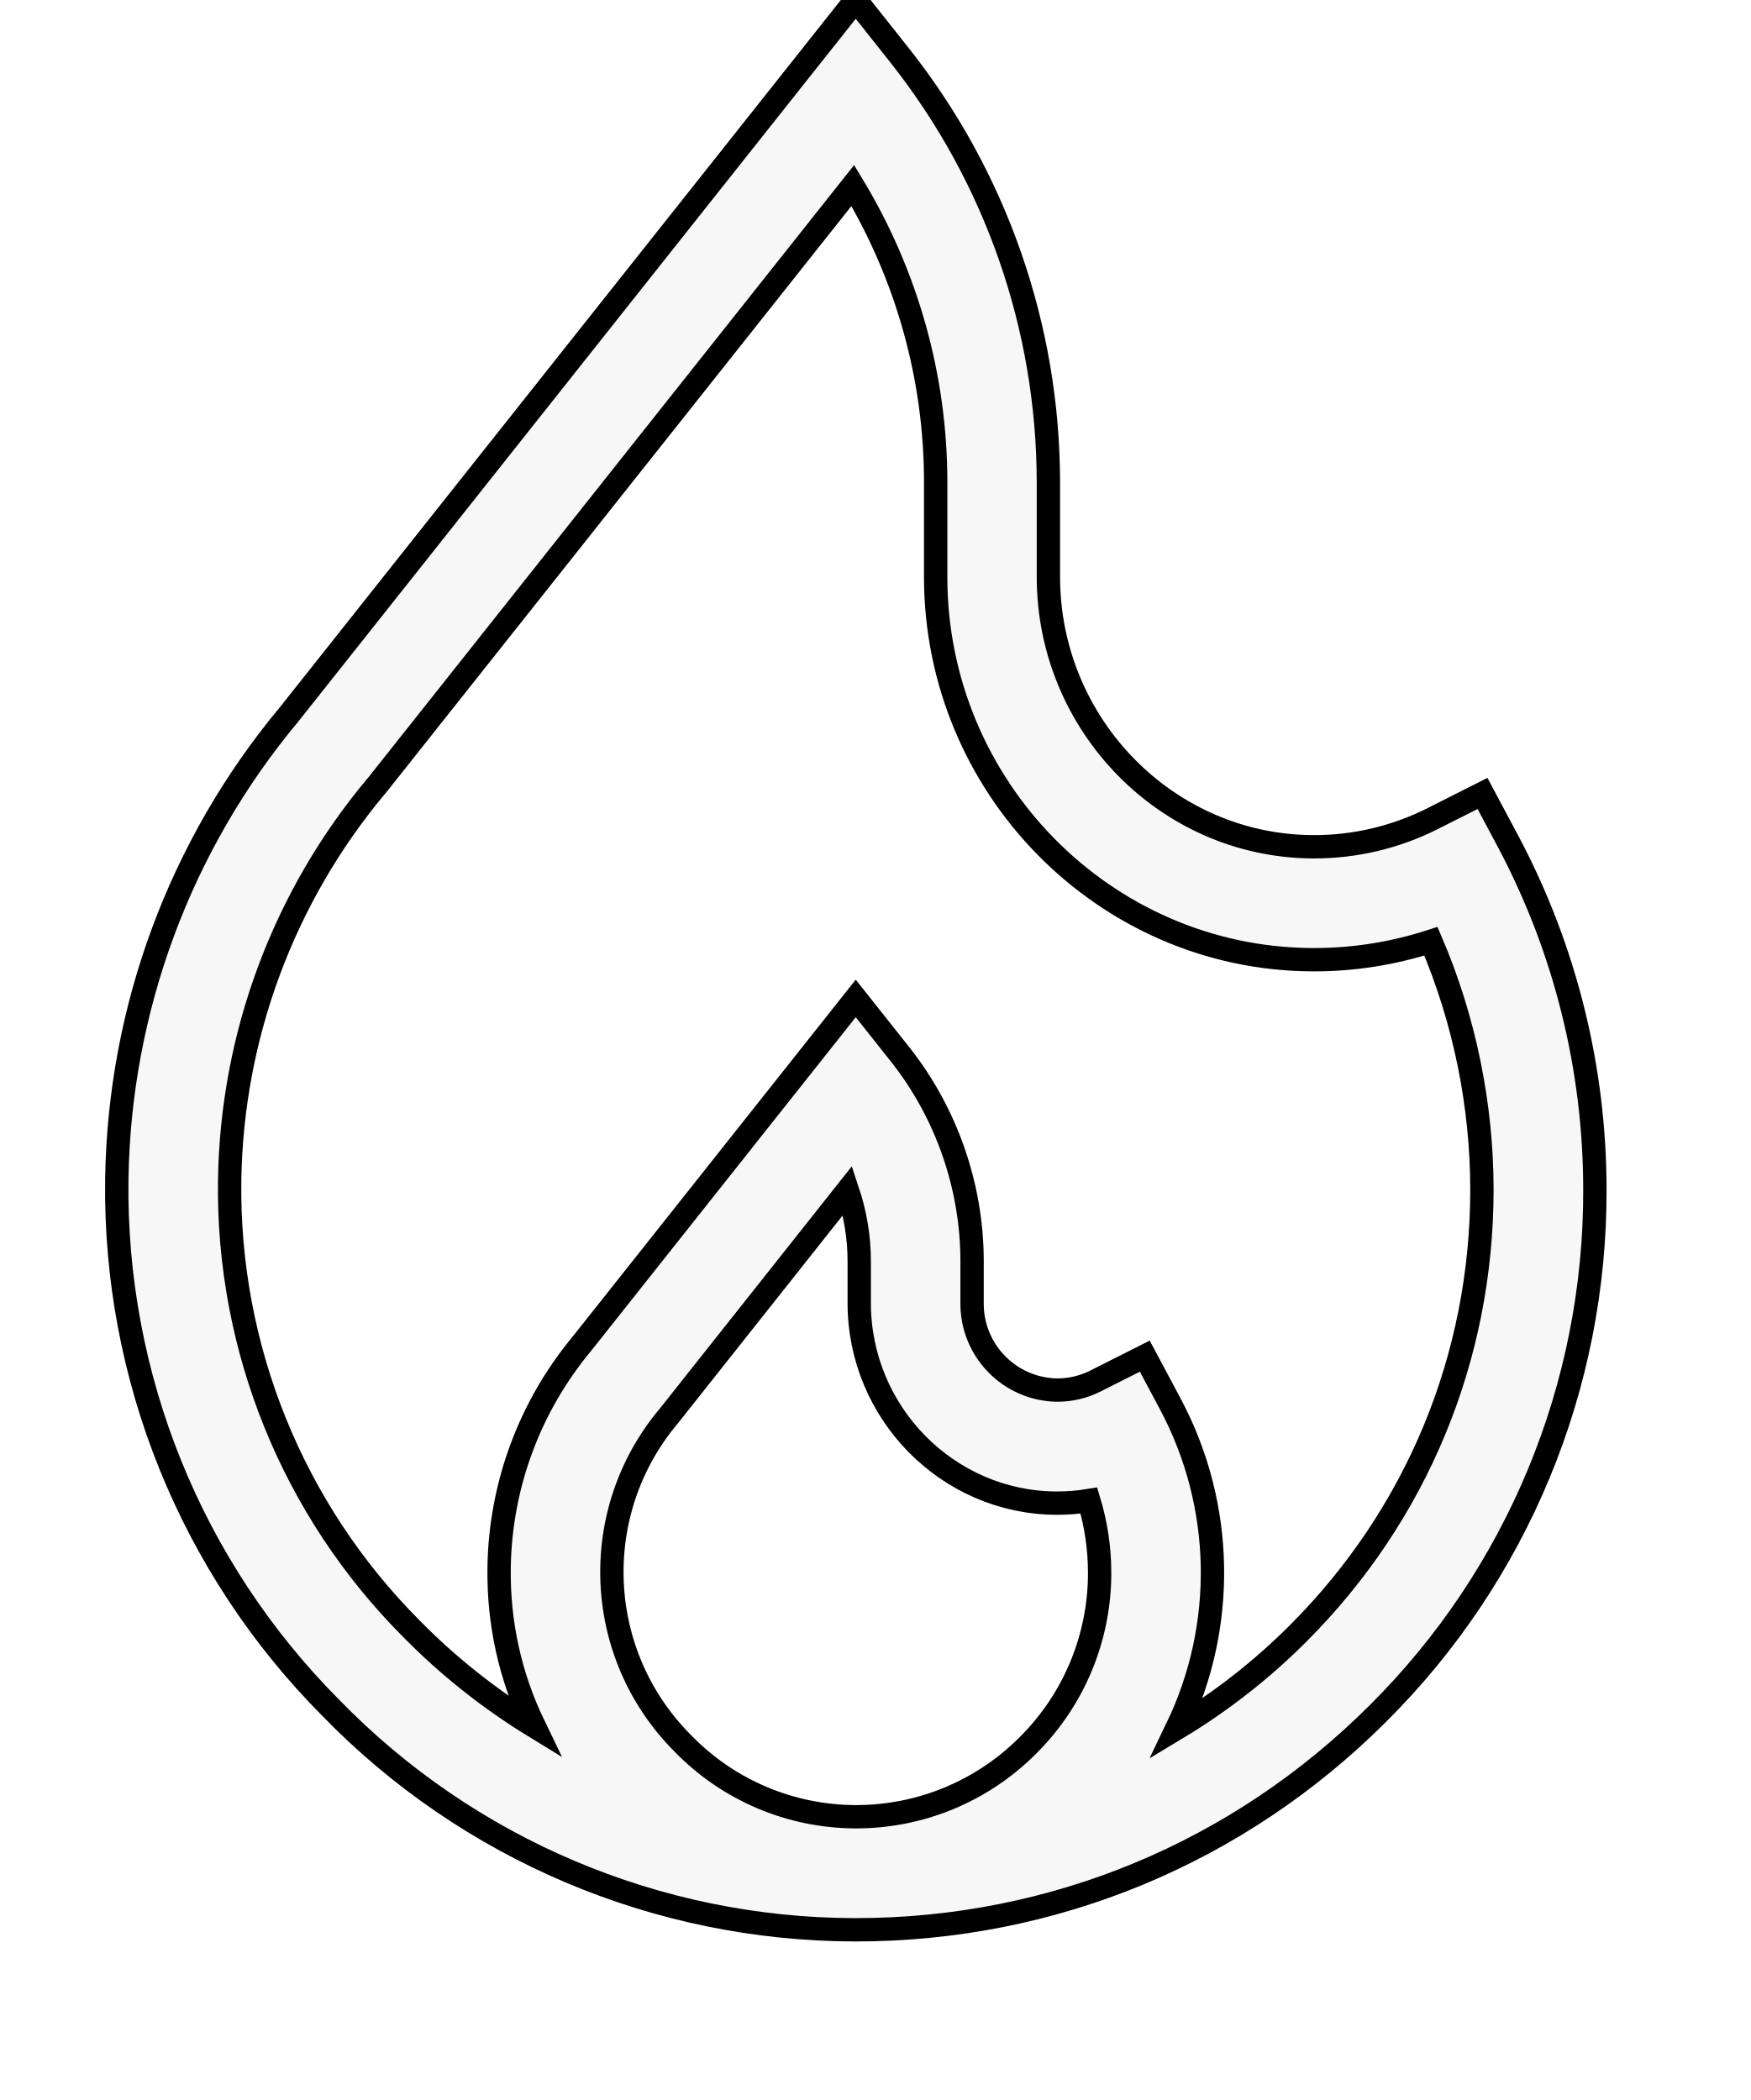
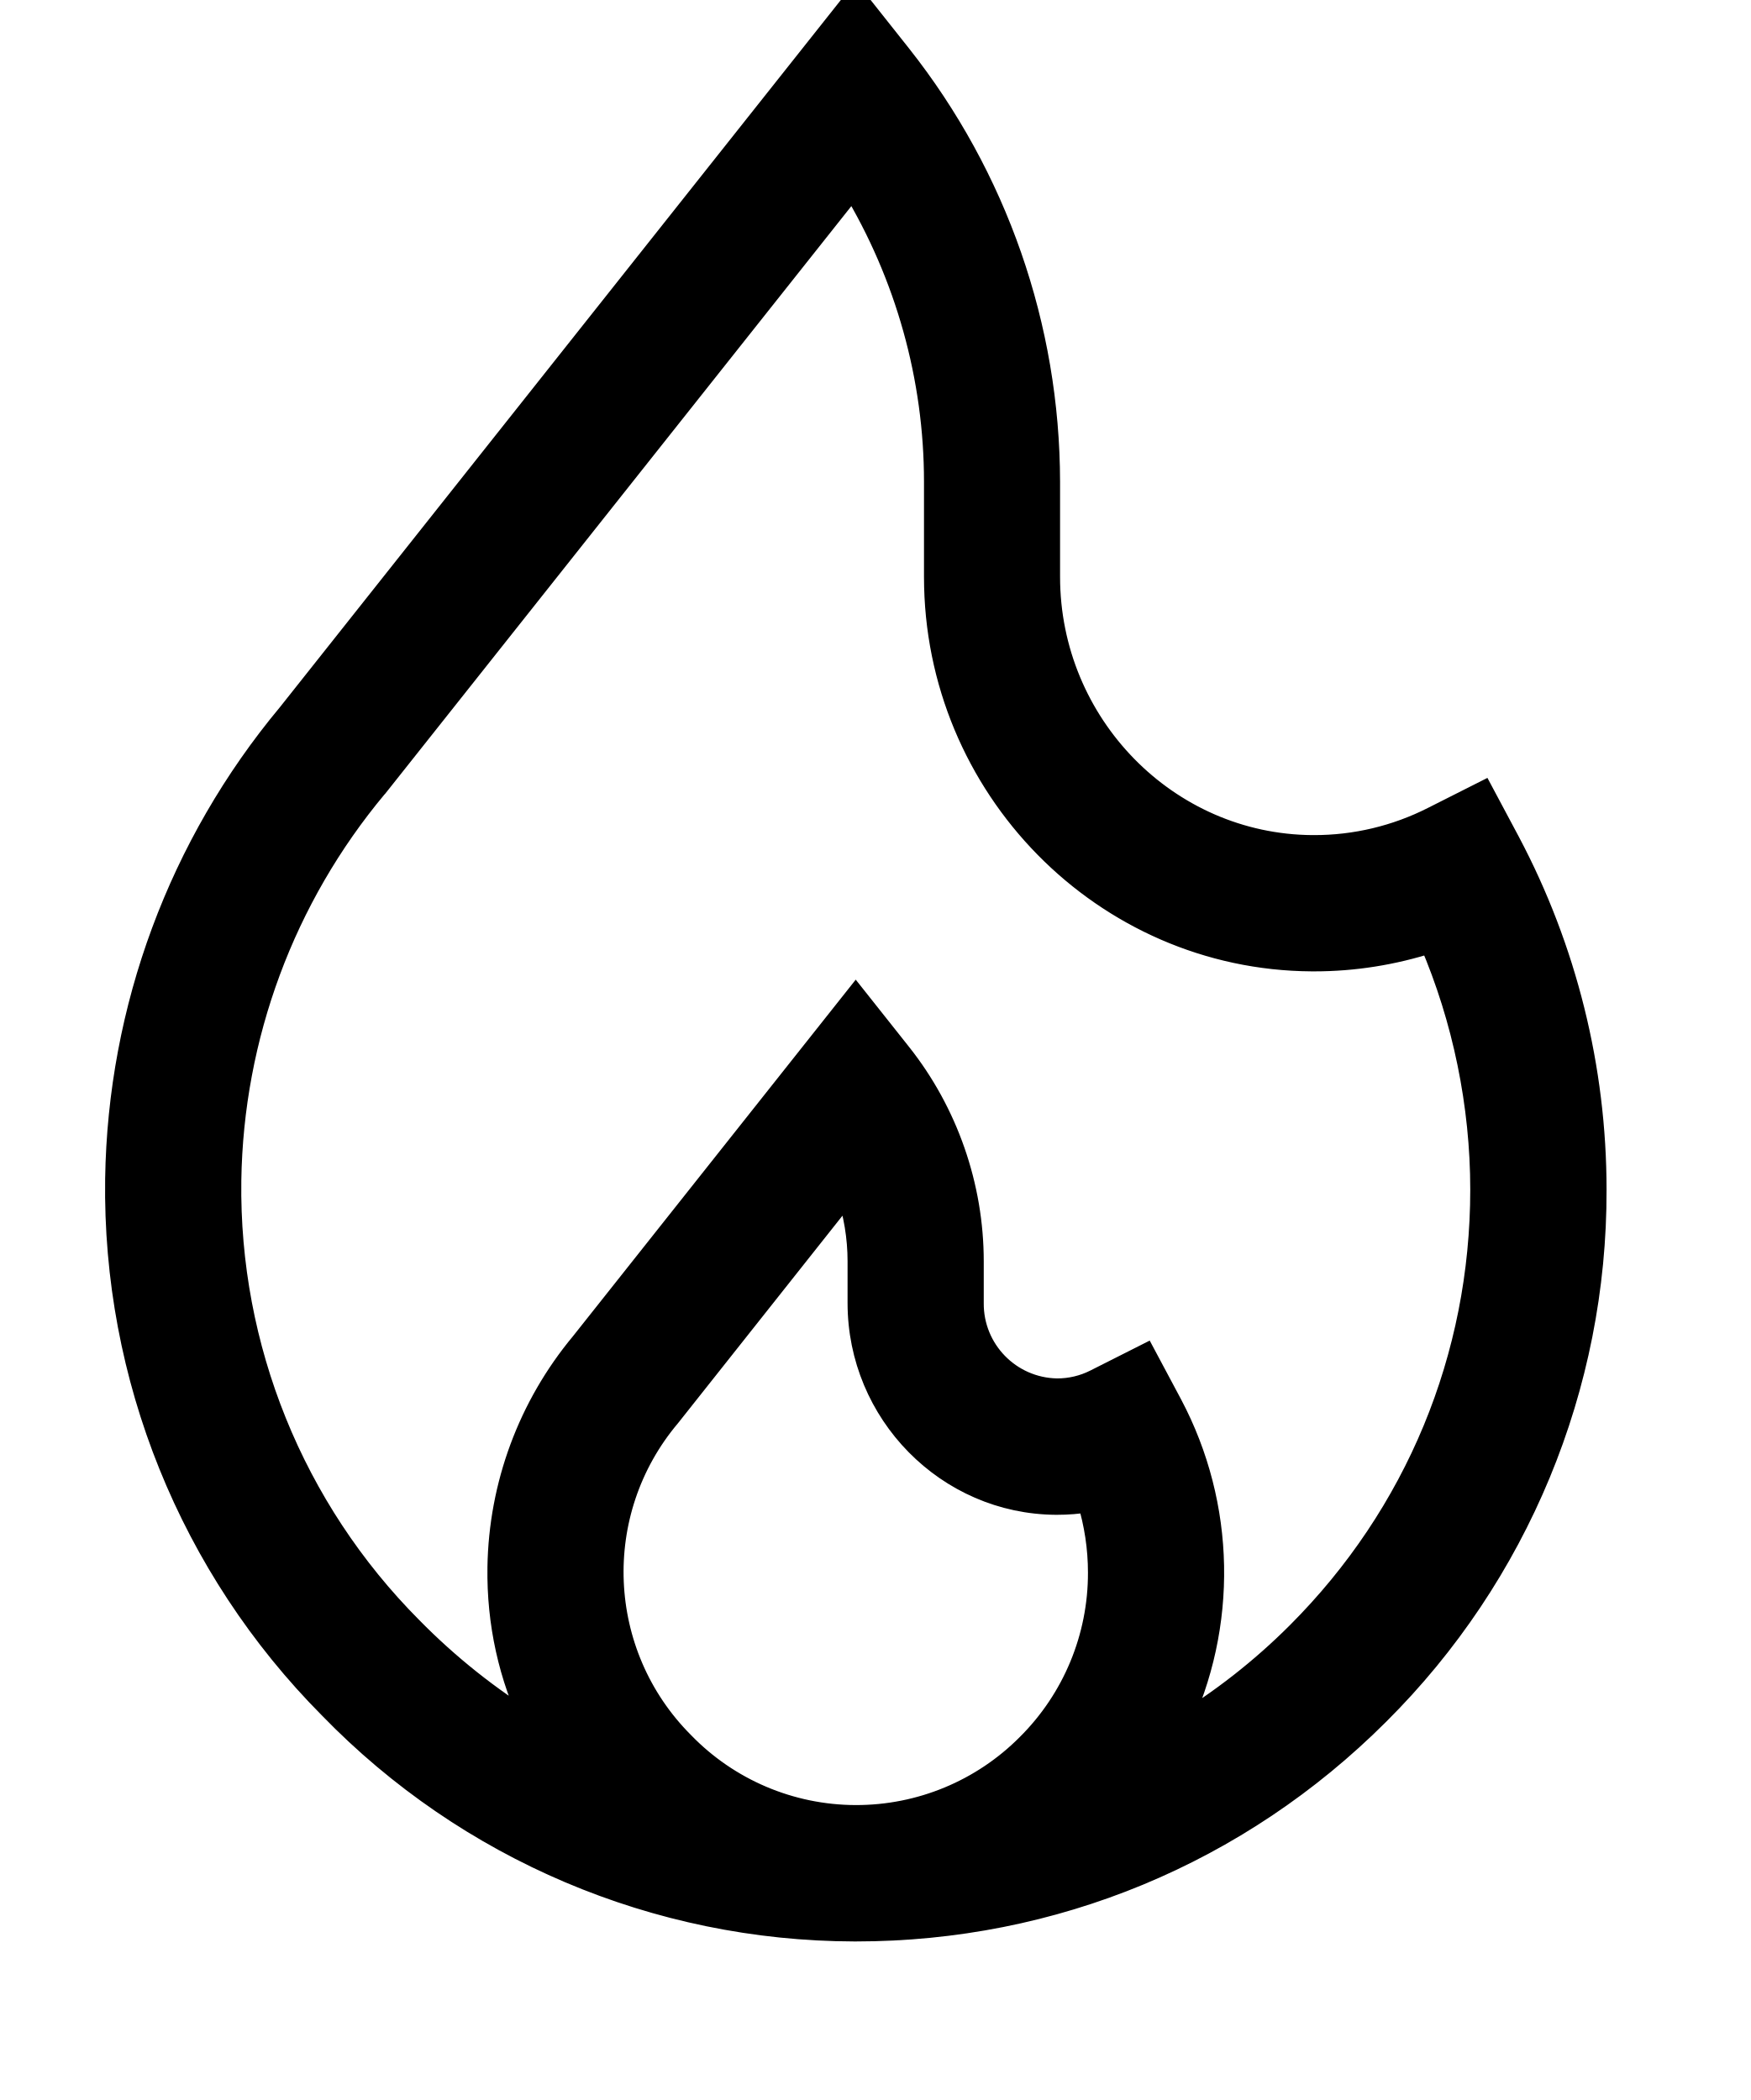
<svg xmlns="http://www.w3.org/2000/svg" width="15" height="18" viewBox="0 0 15 18">
  <g>
    <g>
-       <path fill="#f7f7f7" d="M9.81 11.624l-.422.213a.725.725 0 0 1-.33.078h-.002a.74.74 0 0 1-.726-.746v-.358c0-.642-.22-1.273-.618-1.775l-.379-.478-2.346 2.959a3.072 3.072 0 0 0-.71 1.917c-.007.477.094.935.301 1.363a5.522 5.522 0 0 1-1.057-.841 5.337 5.337 0 0 1-1.553-3.839A5.389 5.389 0 0 1 3.22 6.743l.005-.005L7.308 1.59c.464.768.71 1.647.71 2.54v.815c0 1.8 1.445 3.27 3.222 3.281h.024c.336 0 .672-.053.998-.158.286.666.437 1.402.437 2.129 0 1.437-.559 2.788-1.575 3.804a5.416 5.416 0 0 1-1.038.812 3.074 3.074 0 0 0-.053-2.771l-.223-.418zm-2.547-1.42zm0 0c.066.197.1.401.1.607v.358c0 .94.757 1.71 1.687 1.715h.006c.091 0 .184-.007.275-.022.06.198.092.405.092.617a2.08 2.08 0 0 1-.614 1.481 2.074 2.074 0 0 1-1.476.612H7.33a2.069 2.069 0 0 1-1.48-.63 2.078 2.078 0 0 1-.117-2.807zm0 0zm4.545 4.483a6.307 6.307 0 0 0 1.859-4.49 6.362 6.362 0 0 0-.74-2.978l-.223-.418-.422.213a2.251 2.251 0 0 1-1.025.244h-.011C9.999 7.25 8.984 6.212 8.984 4.944v-.814A5.903 5.903 0 0 0 7.712.478L7.333 0 2.476 6.125a6.366 6.366 0 0 0-1.475 3.979 6.3 6.3 0 0 0 1.83 4.531 6.275 6.275 0 0 0 4.49 1.906h.013c1.69 0 3.278-.659 4.474-1.854z" />
+       <path d="M9.81 11.624l-.422.213a.725.725 0 0 1-.33.078h-.002a.74.74 0 0 1-.726-.746v-.358c0-.642-.22-1.273-.618-1.775l-.379-.478-2.346 2.959a3.072 3.072 0 0 0-.71 1.917c-.007.477.094.935.301 1.363a5.522 5.522 0 0 1-1.057-.841 5.337 5.337 0 0 1-1.553-3.839A5.389 5.389 0 0 1 3.22 6.743l.005-.005L7.308 1.59c.464.768.71 1.647.71 2.54v.815c0 1.8 1.445 3.27 3.222 3.281h.024c.336 0 .672-.053.998-.158.286.666.437 1.402.437 2.129 0 1.437-.559 2.788-1.575 3.804a5.416 5.416 0 0 1-1.038.812 3.074 3.074 0 0 0-.053-2.771l-.223-.418zm-2.547-1.42zm0 0c.066.197.1.401.1.607v.358c0 .94.757 1.71 1.687 1.715h.006c.091 0 .184-.007.275-.022.06.198.092.405.092.617a2.08 2.08 0 0 1-.614 1.481 2.074 2.074 0 0 1-1.476.612H7.33a2.069 2.069 0 0 1-1.48-.63 2.078 2.078 0 0 1-.117-2.807zm0 0zm4.545 4.483a6.307 6.307 0 0 0 1.859-4.49 6.362 6.362 0 0 0-.74-2.978l-.223-.418-.422.213a2.251 2.251 0 0 1-1.025.244h-.011C9.999 7.25 8.984 6.212 8.984 4.944v-.814A5.903 5.903 0 0 0 7.712.478L7.333 0 2.476 6.125a6.366 6.366 0 0 0-1.475 3.979 6.3 6.3 0 0 0 1.83 4.531 6.275 6.275 0 0 0 4.49 1.906h.013c1.69 0 3.278-.659 4.474-1.854z" />
      <path fill="none" stroke="#000" stroke-miterlimit="50" stroke-width=".2" d="M9.81 11.624l-.422.213a.725.725 0 0 1-.33.078h-.002a.74.74 0 0 1-.726-.746v-.358c0-.642-.22-1.273-.618-1.775l-.379-.478-2.346 2.959a3.072 3.072 0 0 0-.71 1.917c-.007.477.094.935.301 1.363a5.522 5.522 0 0 1-1.057-.841 5.337 5.337 0 0 1-1.553-3.839A5.389 5.389 0 0 1 3.22 6.743l.005-.005L7.308 1.59c.464.768.71 1.647.71 2.54v.815c0 1.8 1.445 3.27 3.222 3.281h.024c.336 0 .672-.053.998-.158.286.666.437 1.402.437 2.129 0 1.437-.559 2.788-1.575 3.804a5.416 5.416 0 0 1-1.038.812 3.074 3.074 0 0 0-.053-2.771l-.223-.418h0zm-2.547-1.42h0s0 0 0 0 0 0 0 0zm0 0c.066.197.1.401.1.607v.358c0 .94.757 1.71 1.687 1.715h.006c.091 0 .184-.007.275-.022.06.198.092.405.092.617a2.08 2.08 0 0 1-.614 1.481 2.074 2.074 0 0 1-1.476.612H7.33a2.069 2.069 0 0 1-1.48-.63 2.078 2.078 0 0 1-.117-2.807zm0 0s0 0 0 0zm4.545 4.483a6.307 6.307 0 0 0 1.859-4.49 6.362 6.362 0 0 0-.74-2.978l-.223-.418-.422.213a2.251 2.251 0 0 1-1.025.244h-.011C9.999 7.25 8.984 6.212 8.984 4.944v-.814A5.903 5.903 0 0 0 7.712.478L7.333 0 2.476 6.125a6.366 6.366 0 0 0-1.475 3.979 6.3 6.3 0 0 0 1.83 4.531 6.275 6.275 0 0 0 4.49 1.906h.013c1.69 0 3.278-.659 4.474-1.854z" />
    </g>
  </g>
</svg>
